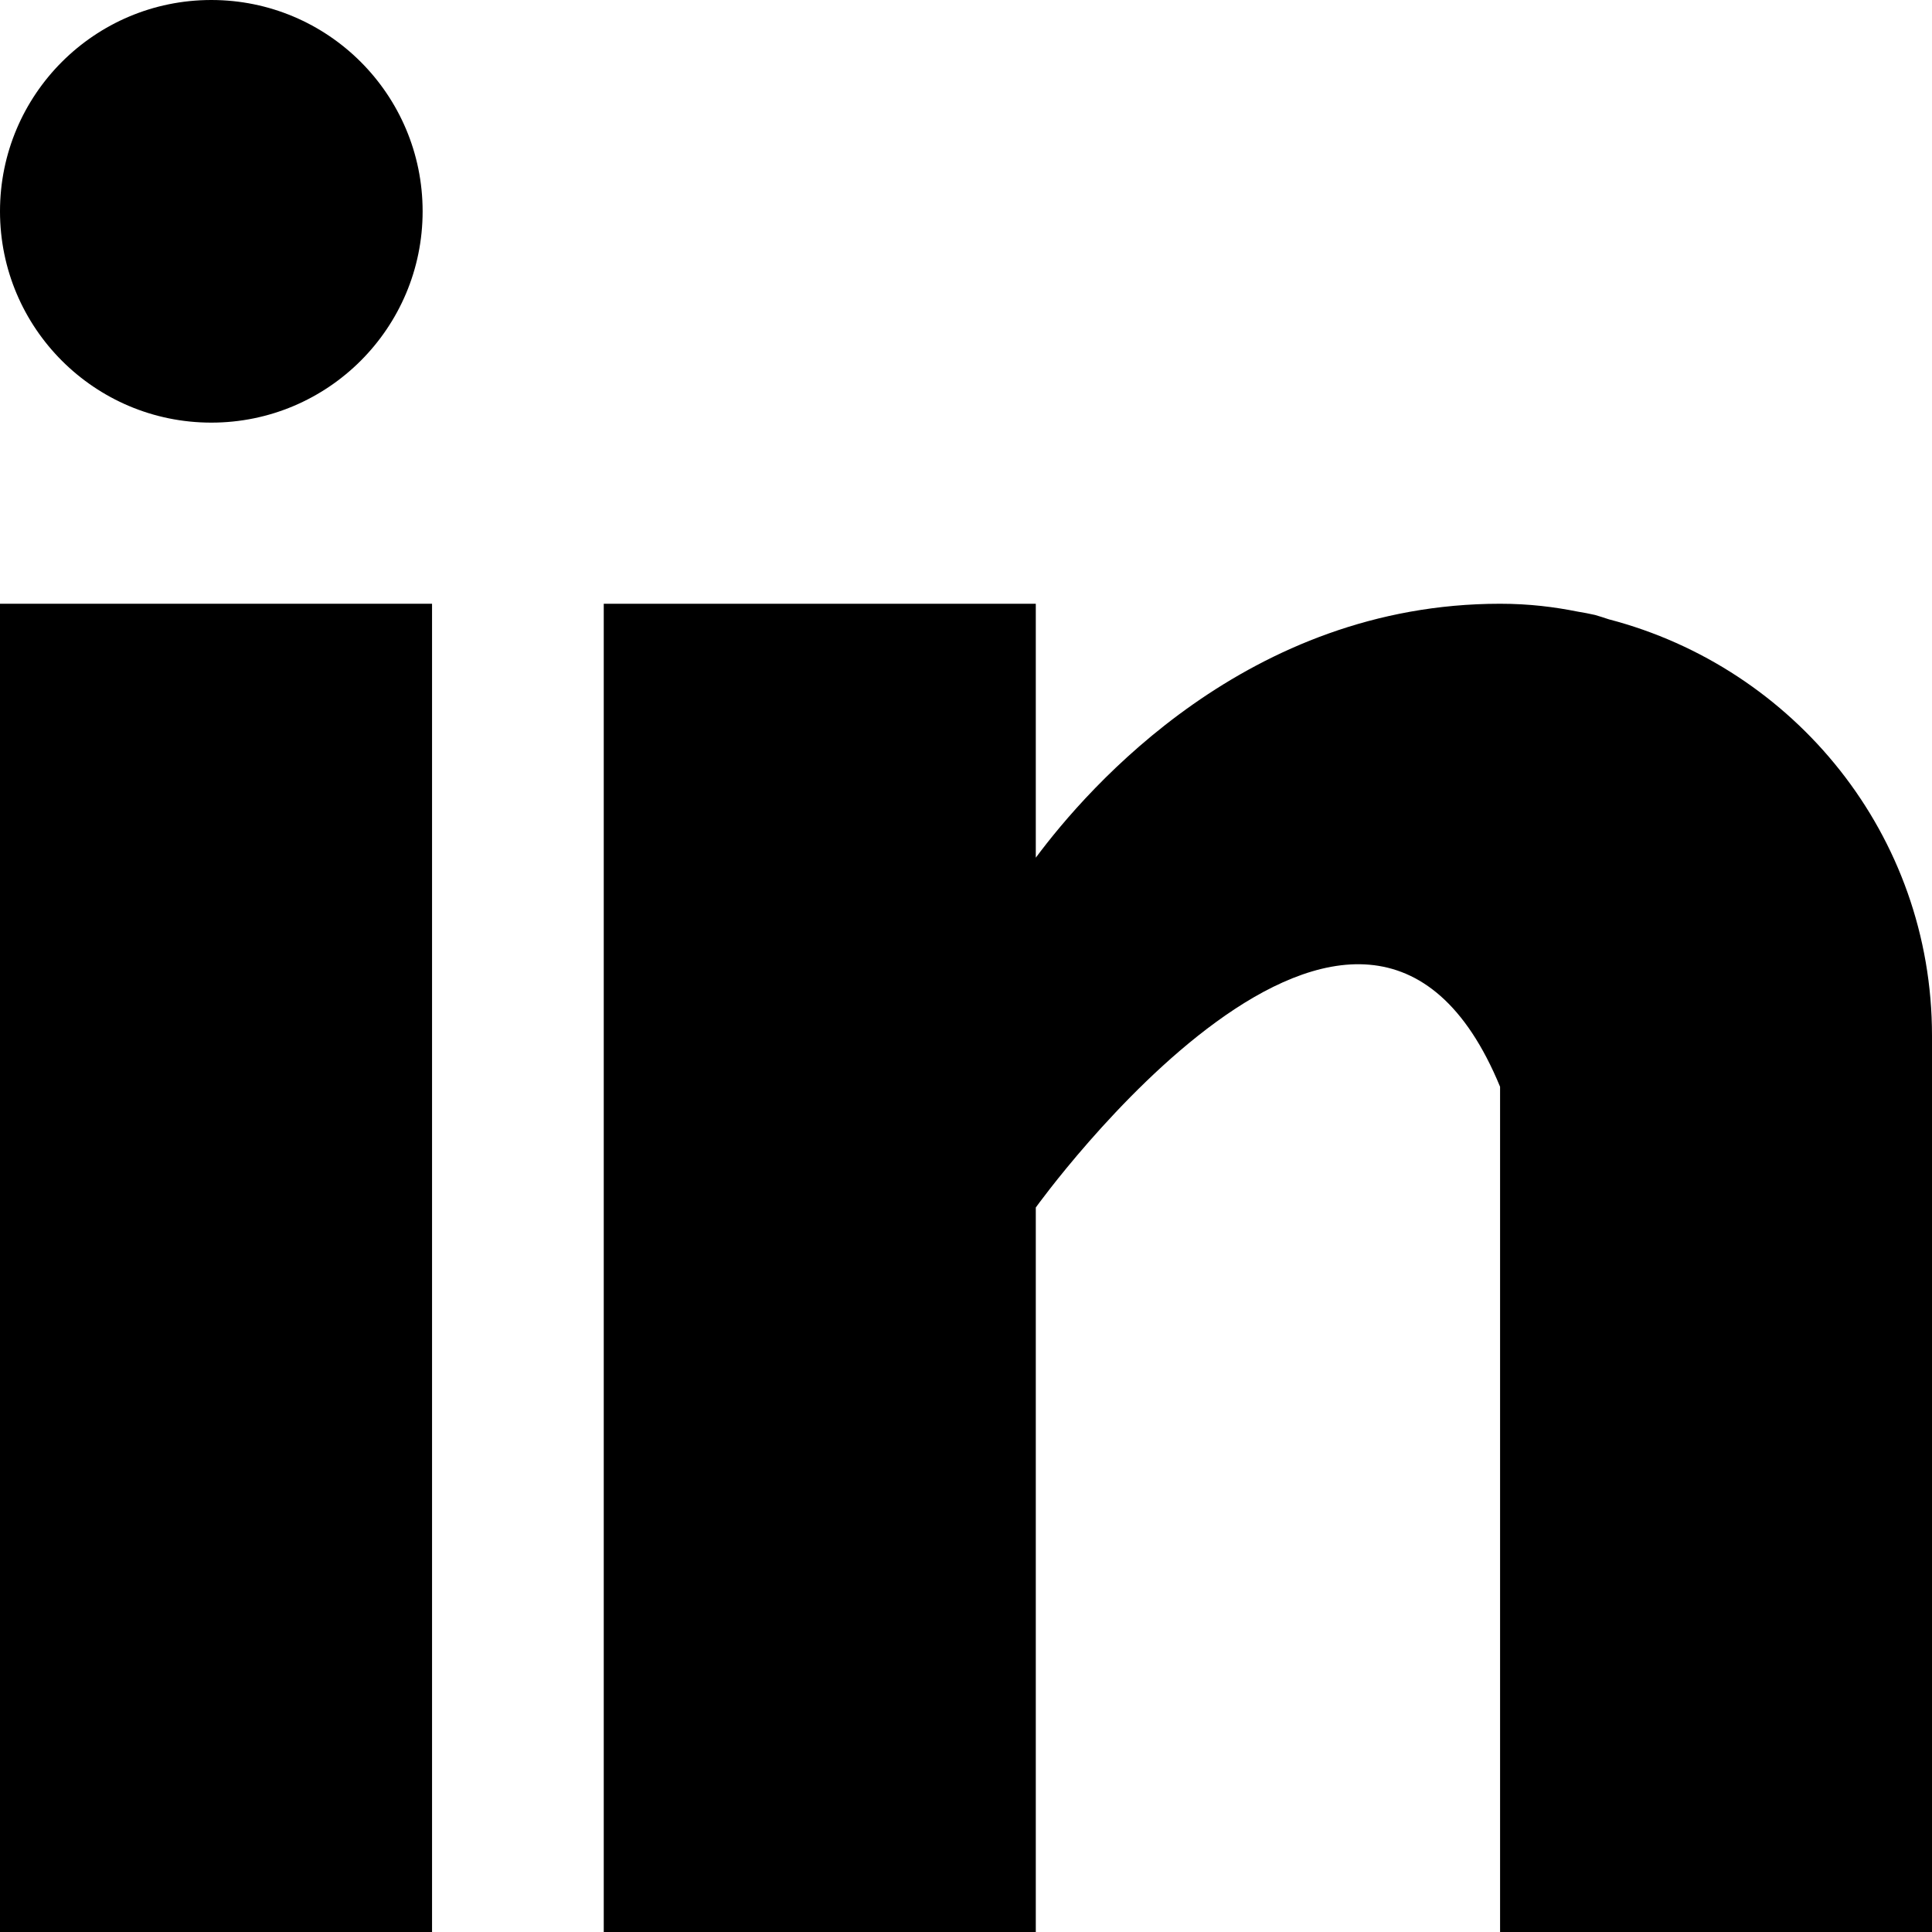
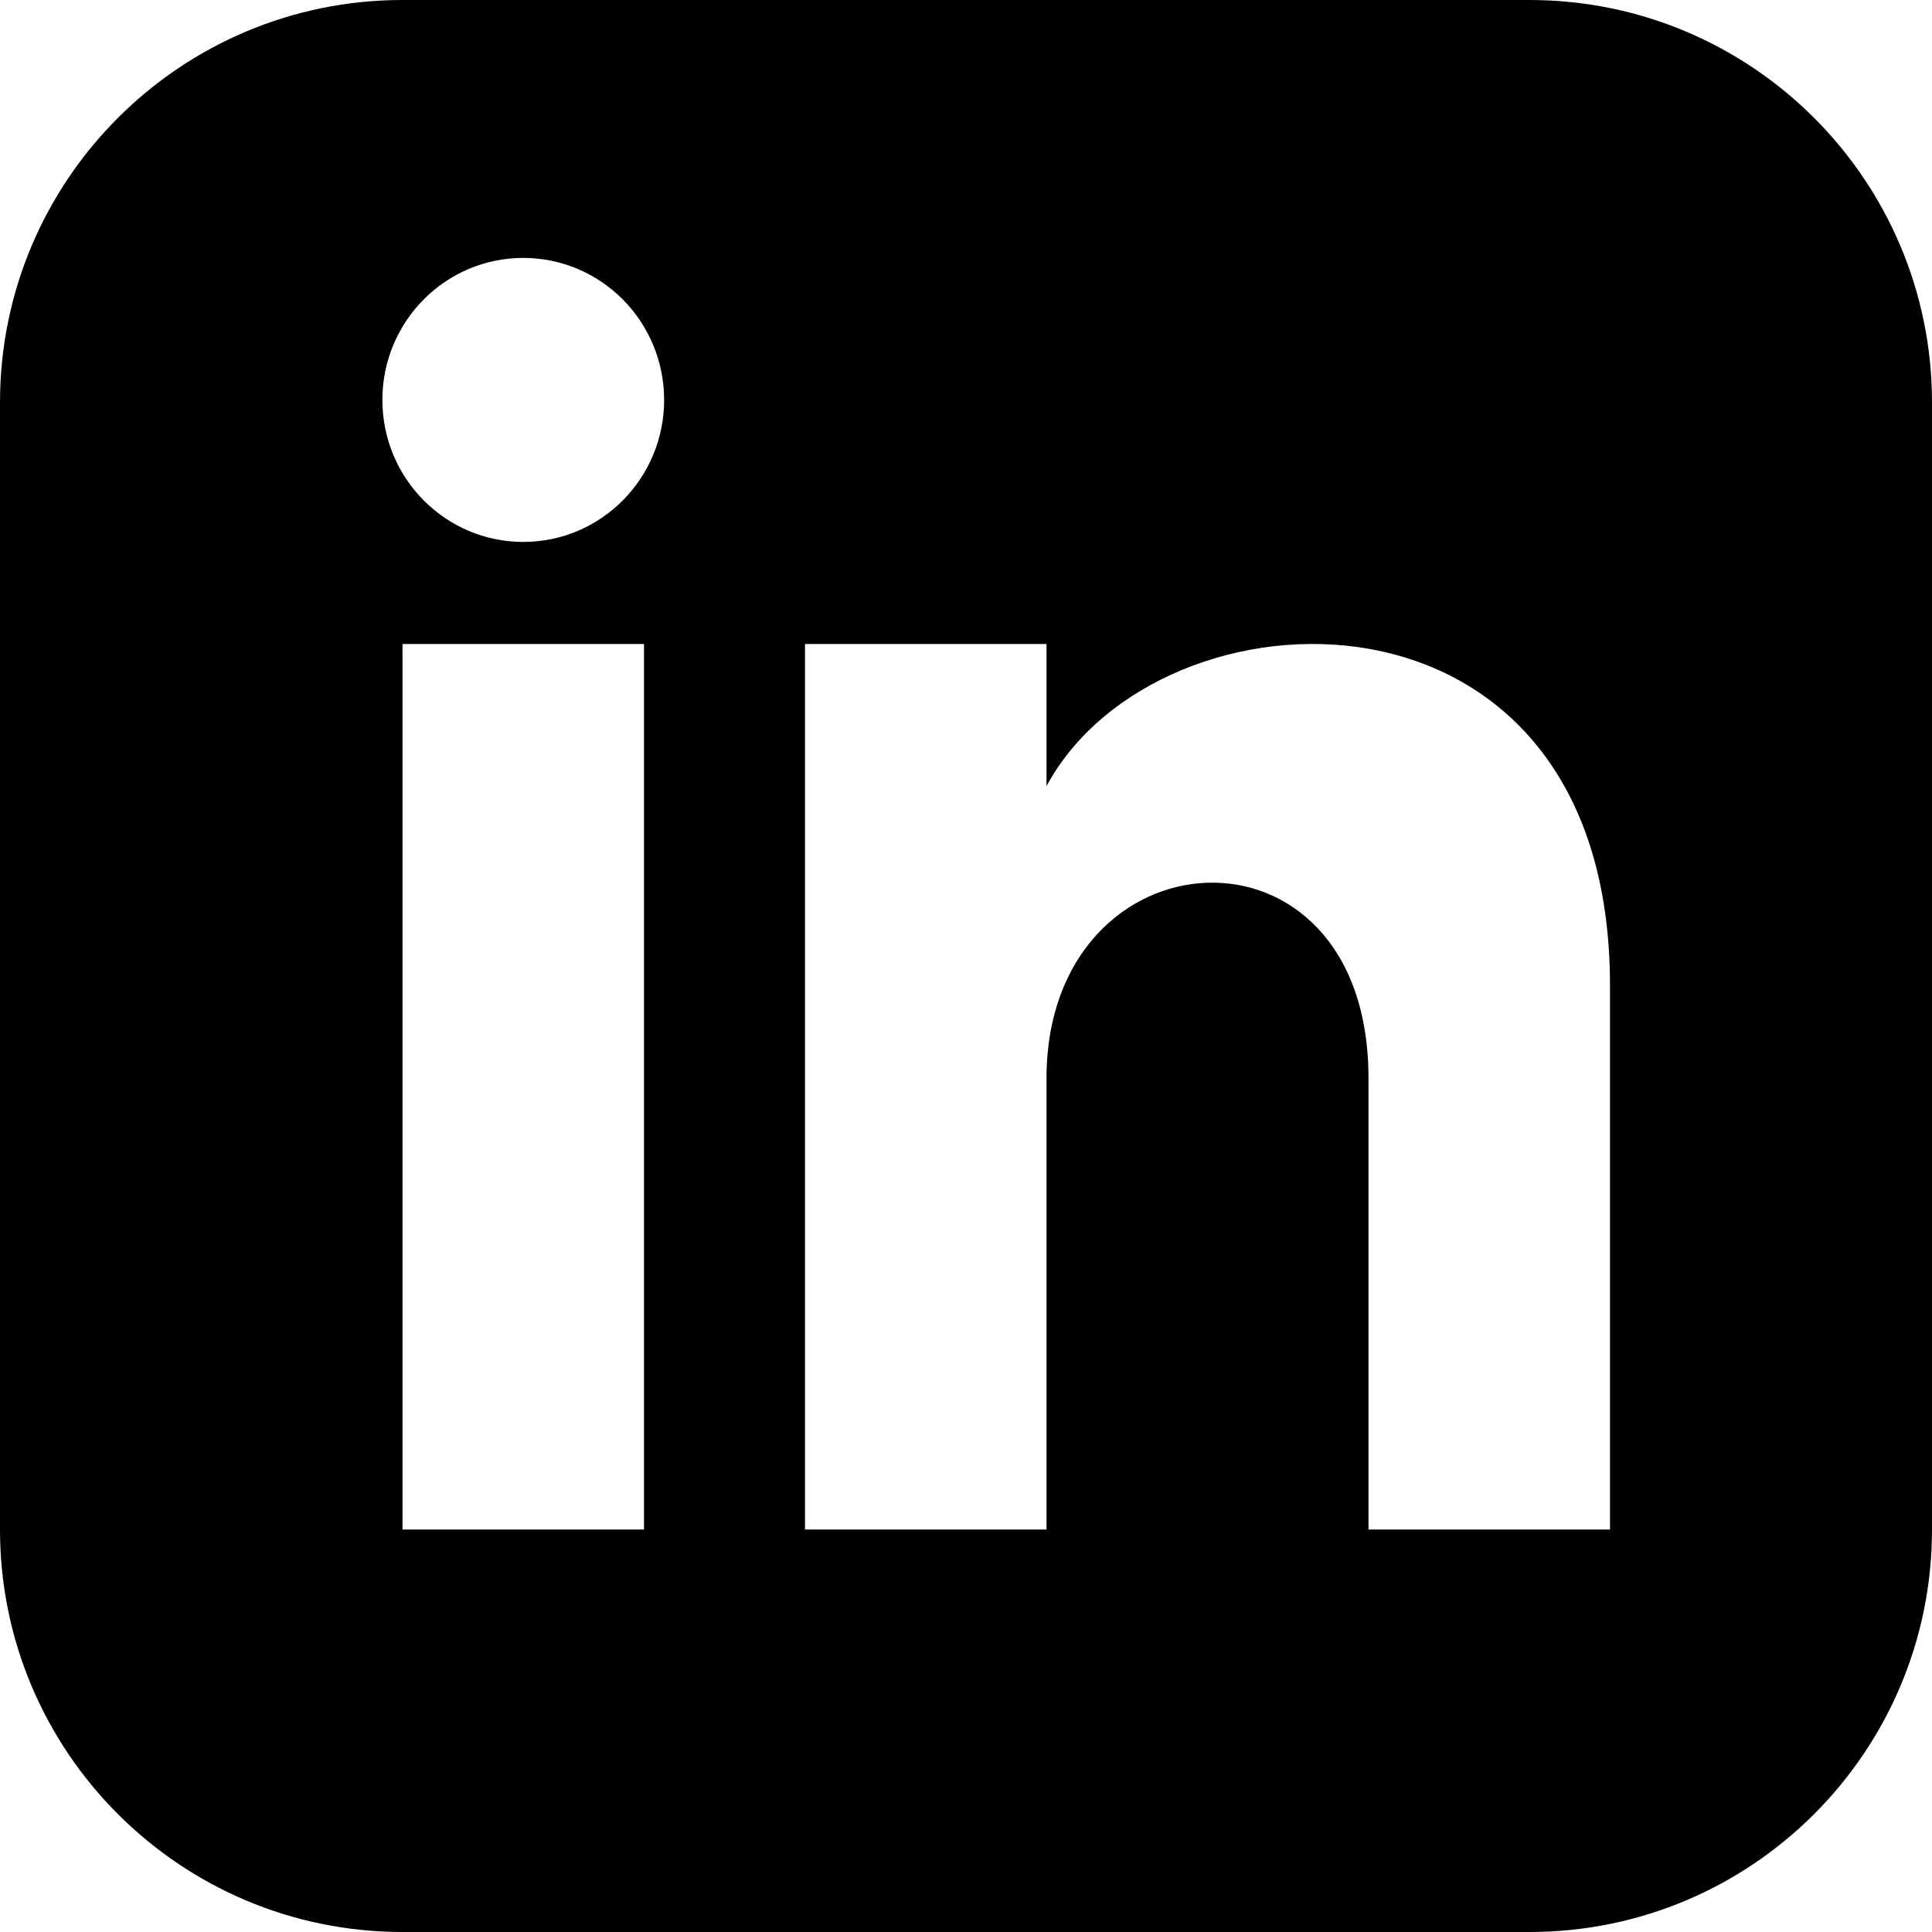
- <svg xmlns="http://www.w3.org/2000/svg" version="1.1" id="Capa_1" x="0px" y="0px" viewBox="0 0 512 512" style="enable-background:new 0 0 512 512;" xml:space="preserve">
-   <g>
-     <g>
-       <rect y="160" width="114.496" height="352" />
-     </g>
-   </g>
-   <g>
-     <g>
-       <path d="M426.368,164.128c-1.216-0.384-2.368-0.8-3.648-1.152c-1.536-0.352-3.072-0.64-4.64-0.896    c-6.08-1.216-12.736-2.08-20.544-2.08c-66.752,0-109.088,48.544-123.04,67.296V160H160v352h114.496V320    c0,0,86.528-120.512,123.04-32c0,79.008,0,224,0,224H512V274.464C512,221.28,475.552,176.96,426.368,164.128z" />
-     </g>
-   </g>
-   <g>
-     <g>
-       <circle cx="56" cy="56" r="56" />
-     </g>
-   </g>
-   <g>
- </g>
-   <g>
- </g>
-   <g>
- </g>
-   <g>
- </g>
-   <g>
- </g>
-   <g>
- </g>
-   <g>
- </g>
-   <g>
- </g>
-   <g>
- </g>
-   <g>
- </g>
-   <g>
- </g>
-   <g>
- </g>
-   <g>
- </g>
-   <g>
- </g>
-   <g>
- </g>
+ <svg xmlns="http://www.w3.org/2000/svg" width="24" height="24" viewBox="0 0 24 24">
+   <path d="M19 0h-14c-2.761 0-5 2.239-5 5v14c0 2.761 2.239 5 5 5h14c2.762 0 5-2.239 5-5v-14c0-2.761-2.238-5-5-5zm-11 19h-3v-11h3v11zm-1.5-12.268c-.966 0-1.75-.79-1.75-1.764s.784-1.764 1.75-1.764 1.75.79 1.75 1.764-.783 1.764-1.75 1.764zm13.5 12.268h-3v-5.604c0-3.368-4-3.113-4 0v5.604h-3v-11h3v1.765c1.396-2.586 7-2.777 7 2.476v6.759z" />
</svg>
